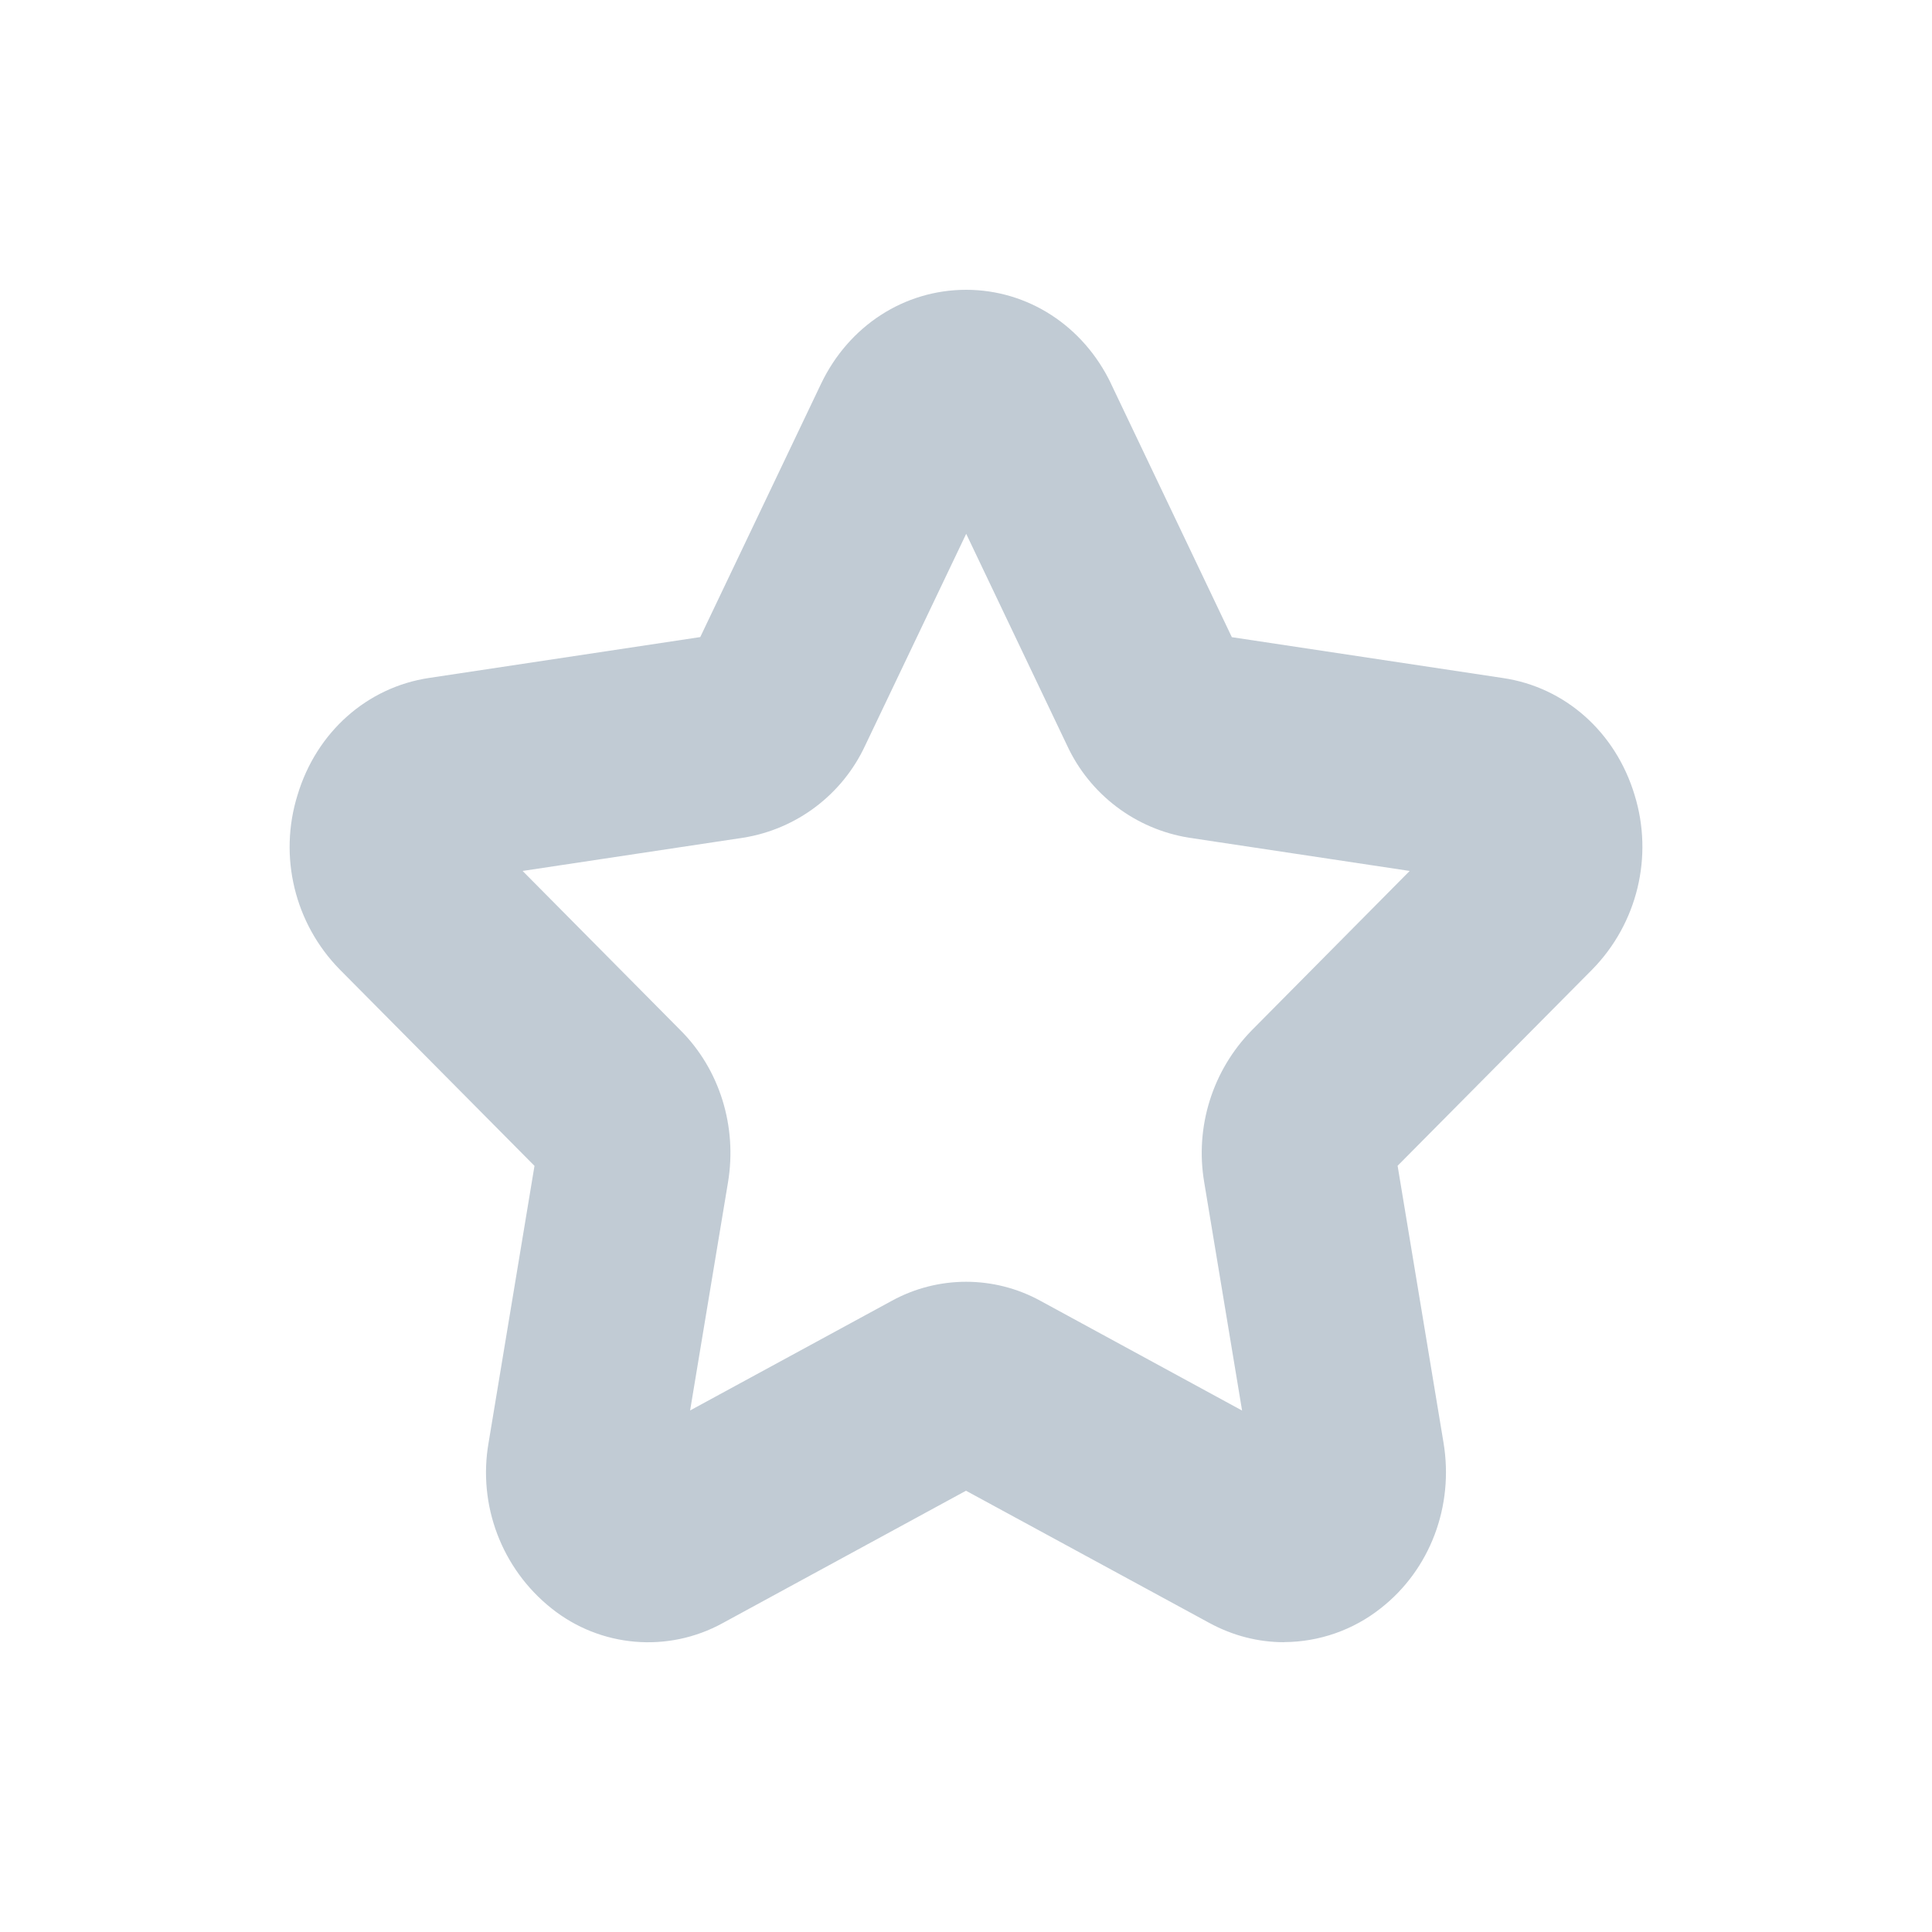
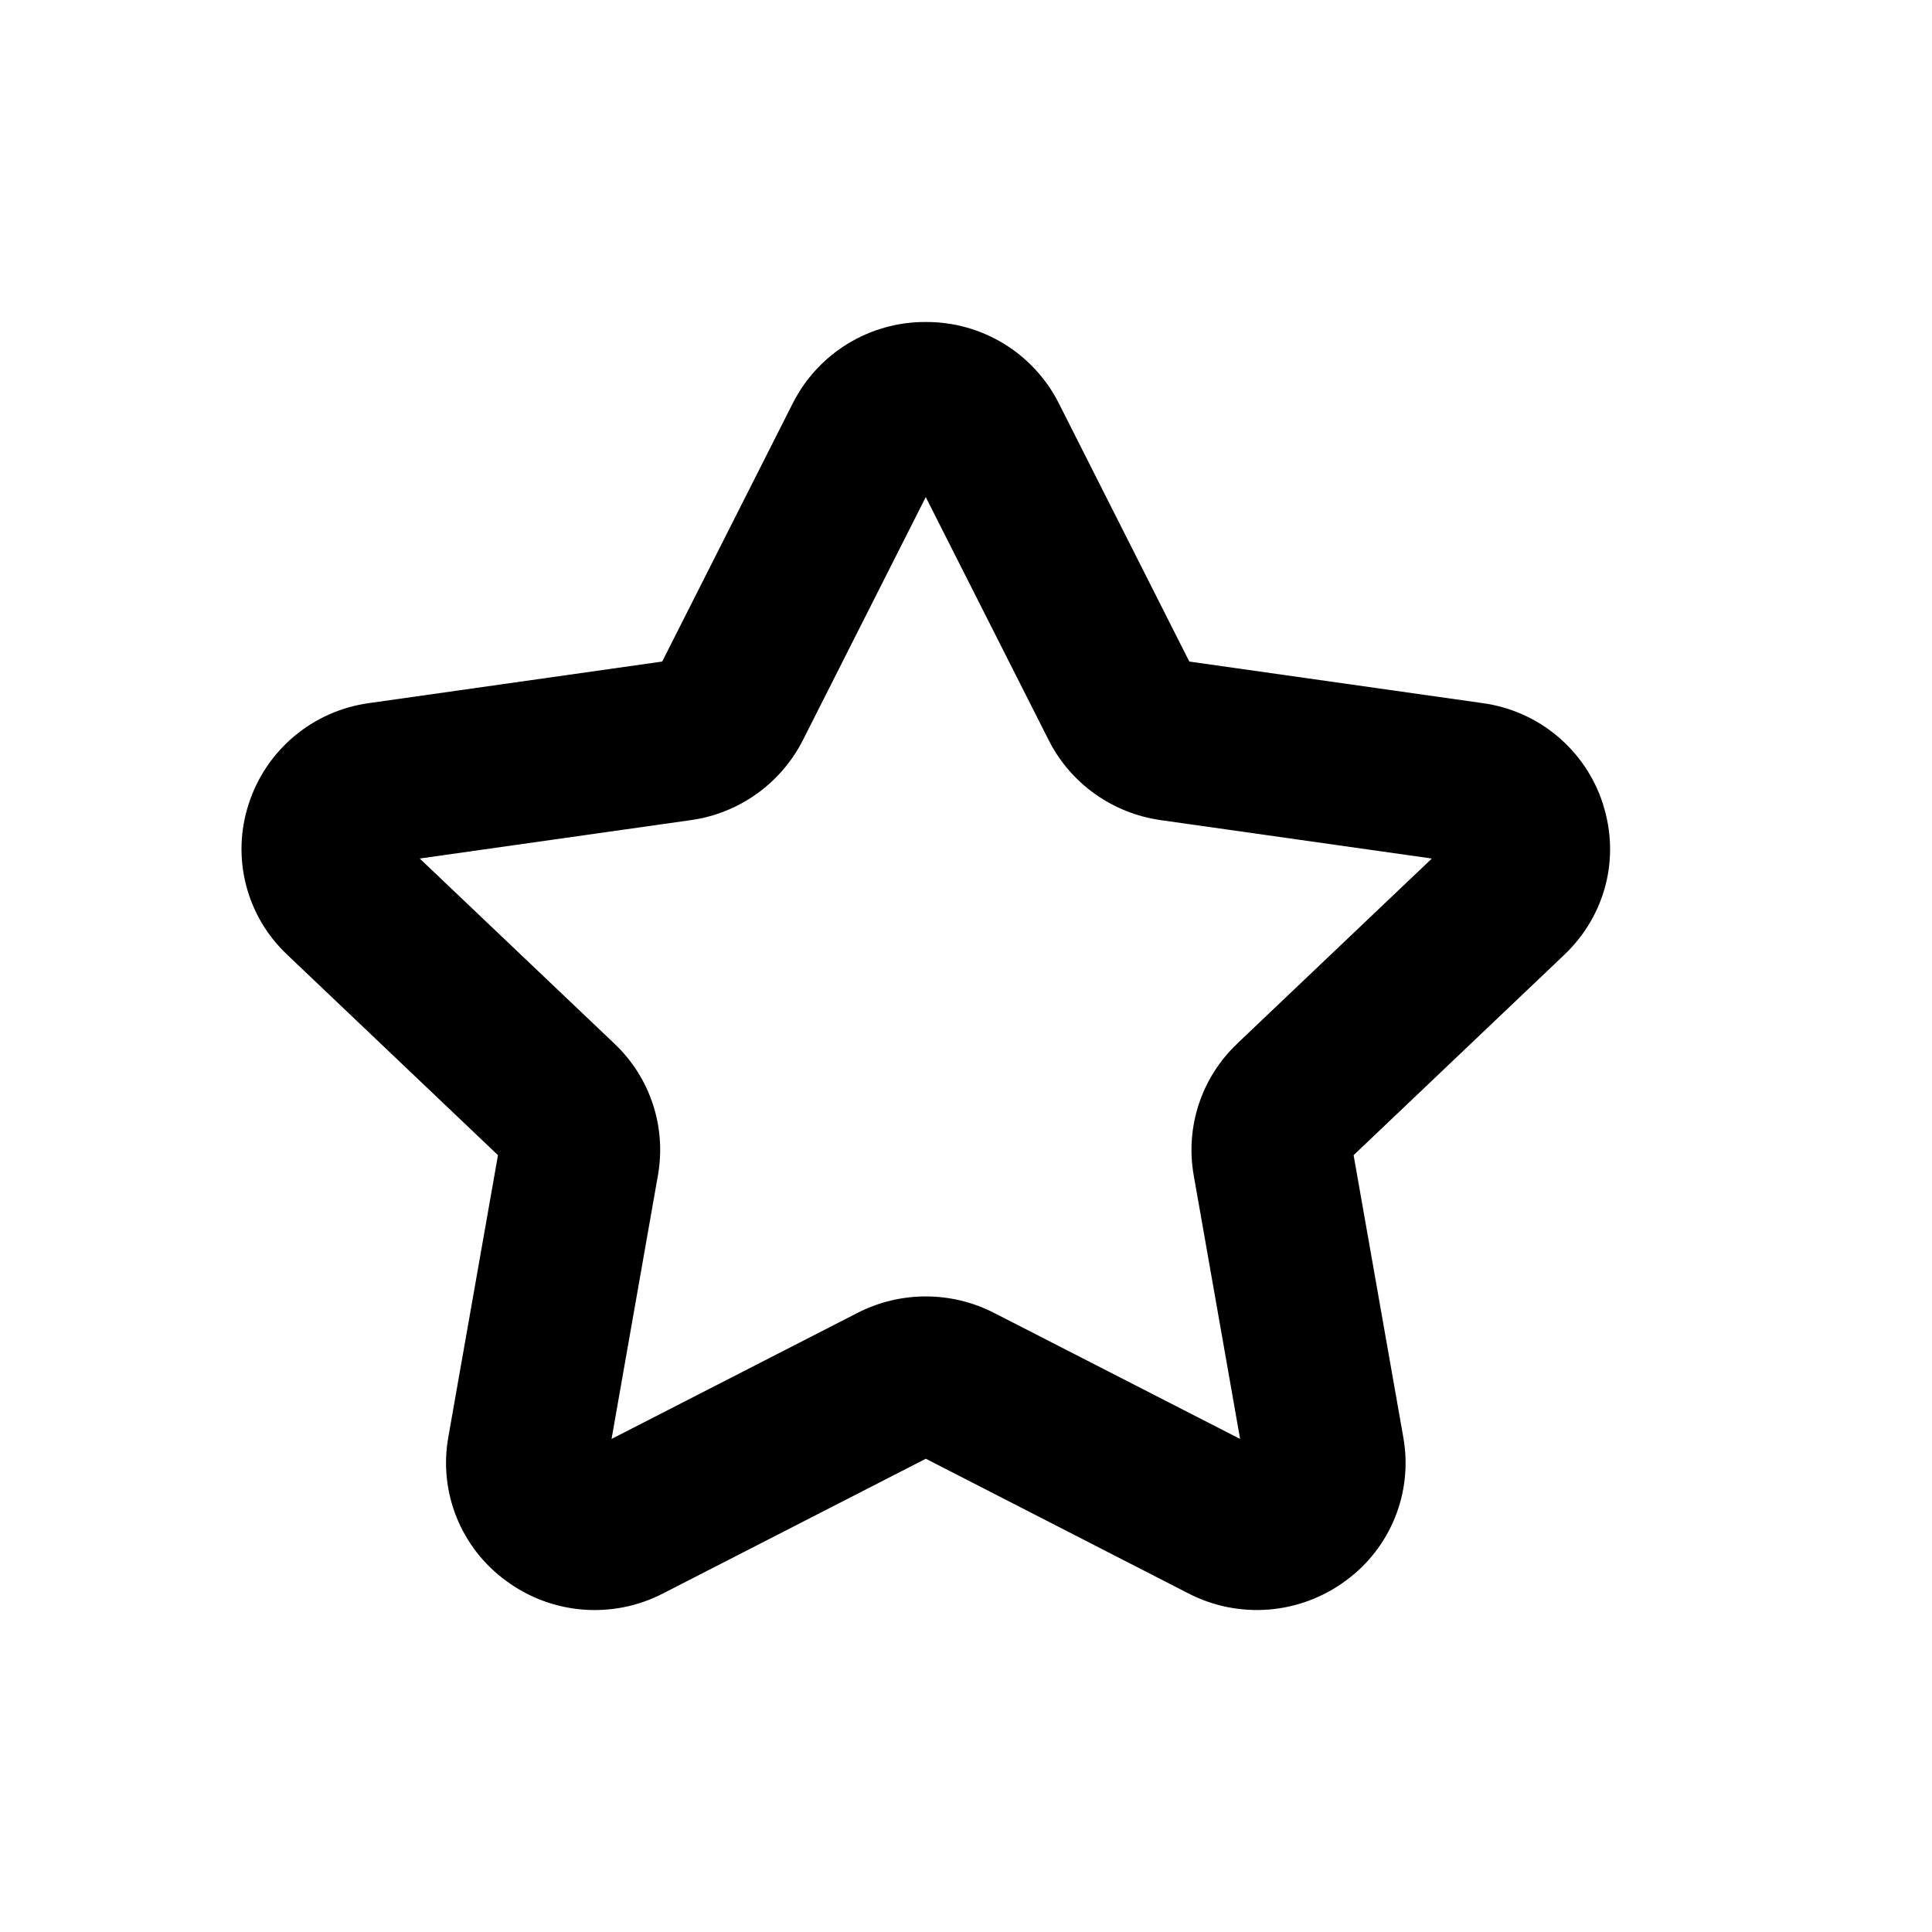
- <svg xmlns="http://www.w3.org/2000/svg" height="20" viewBox="0 0 20 20" width="20">
-   <path d="m12.83 6.76h.01zm-7.164 5.444h.002zm-.256-3.188 1.635 1.65c.404.404.588.994.491 1.575l-.392 2.36 2.086-1.134a1.6 1.6 0 0 1 1.544.001l2.084 1.134-.392-2.363a1.814 1.814 0 0 1 .494-1.575l1.633-1.648-2.284-.344a1.685 1.685 0 0 1 -1.263-.956l-1.044-2.19-1.045 2.19a1.686 1.686 0 0 1 -1.263.956zm7.882 7.984c-.264 0-.528-.066-.774-.2l-2.518-1.368-2.518 1.37a1.602 1.602 0 0 1 -1.774-.153 1.797 1.797 0 0 1 -.65-1.715l.475-2.865-2.016-2.033a1.81 1.81 0 0 1 -.437-1.806c.196-.652.72-1.116 1.362-1.212l2.807-.423 1.251-2.623c.287-.6.862-.972 1.501-.972.638 0 1.213.372 1.5.971v.001l1.251 2.624 2.807.423c.642.095 1.165.558 1.362 1.21a1.815 1.815 0 0 1 -.437 1.806l-2.016 2.033.475 2.865c.11.66-.14 1.317-.65 1.716a1.623 1.623 0 0 1 -1 .35z" fill="#c1cbd4" fill-rule="evenodd" />
+ <svg xmlns="http://www.w3.org/2000/svg" viewBox="0 0 24 24">
+   <path fill-rule="evenodd" d="M15.37 12.964a1.816 1.816 0 0 0-.542 1.632l.577 3.279-3.053-1.564a1.86 1.86 0 0 0-1.701-.001l-3.054 1.565.577-3.28a1.814 1.814 0 0 0-.54-1.629l-2.42-2.301 3.367-.477a1.848 1.848 0 0 0 1.392-.992L11.5 6.175l1.529 3.023c.272.536.79.905 1.39.99l3.368.477-2.418 2.299zm4.544-2.973a1.83 1.83 0 0 0-1.5-1.257l-3.64-.516-1.621-3.208A1.84 1.84 0 0 0 11.5 4a1.84 1.84 0 0 0-1.652 1.01L8.226 8.218l-3.64.516a1.83 1.83 0 0 0-1.498 1.257 1.802 1.802 0 0 0 .48 1.869l2.618 2.49-.618 3.509a1.812 1.812 0 0 0 .717 1.777 1.849 1.849 0 0 0 1.954.157l3.262-1.672 3.262 1.673a1.855 1.855 0 0 0 1.954-.158 1.81 1.81 0 0 0 .716-1.778l-.618-3.508 2.618-2.49c.51-.485.695-1.201.48-1.869z" />
</svg>
